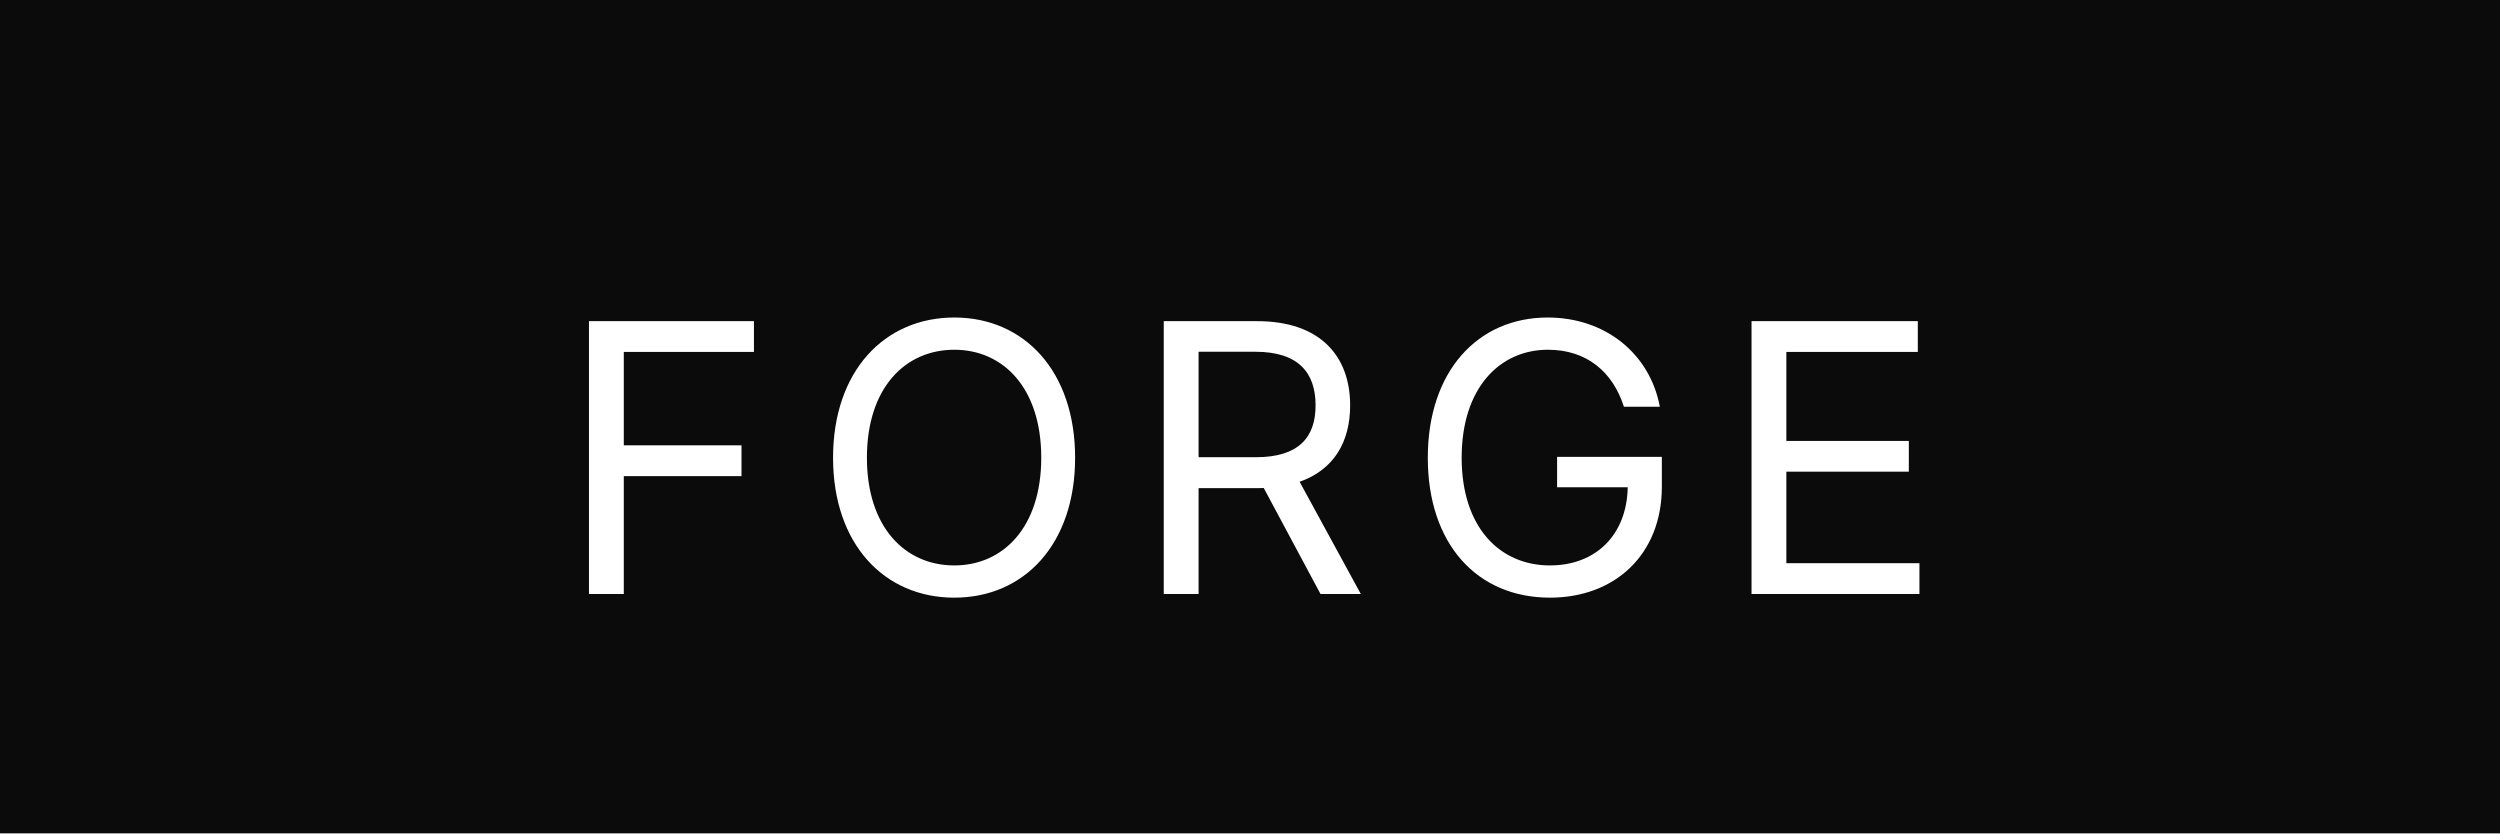
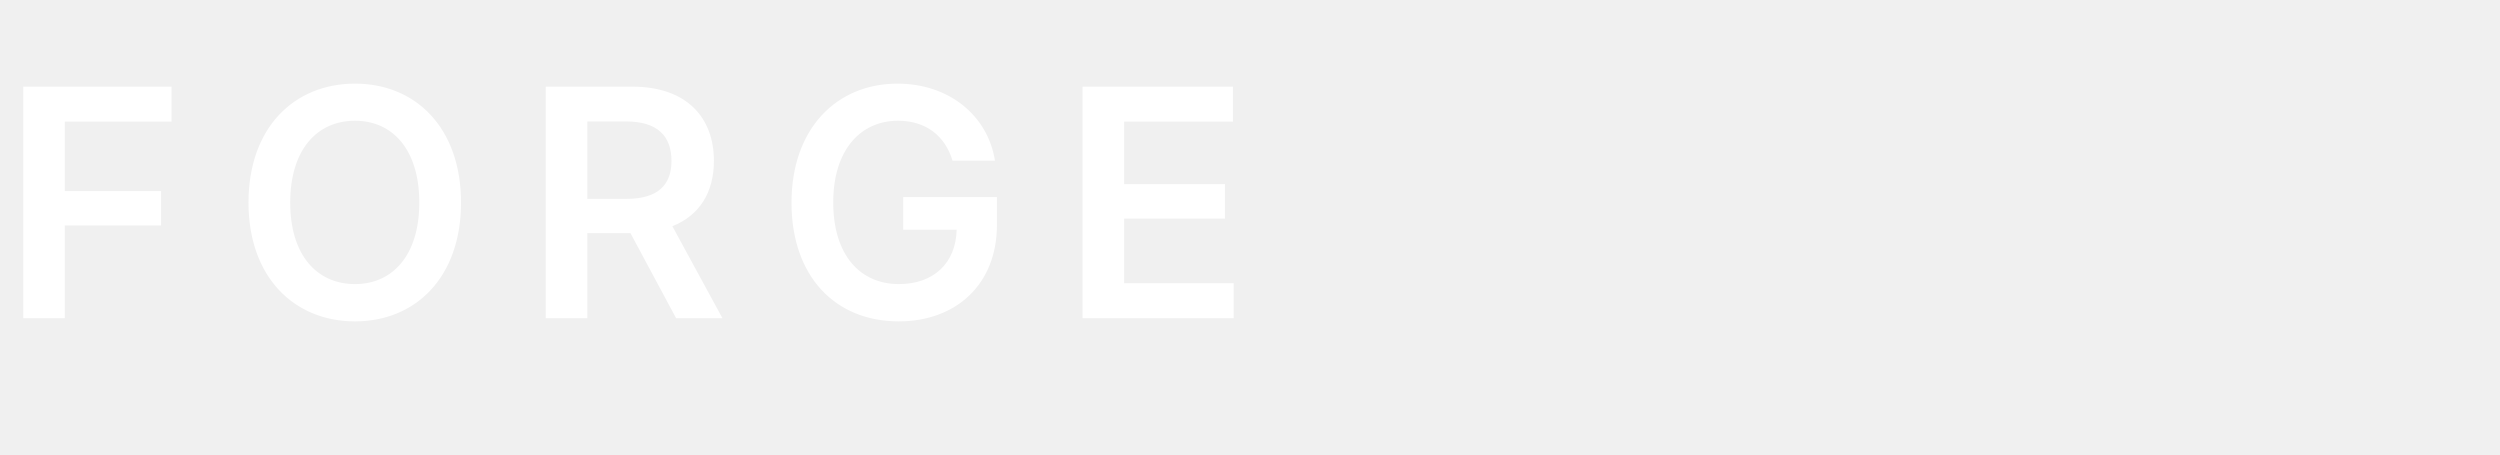
- <svg xmlns="http://www.w3.org/2000/svg" width="600" height="200" viewBox="0 0 600 200">
-   <rect width="100%" height="100%" fill="#0B0B0C" />
-   <text x="50%" y="55%" dominant-baseline="middle" text-anchor="middle" font-family="Inter, Helvetica, Arial, sans-serif" font-size="90" letter-spacing="8" fill="#FFFFFF">
+ <svg xmlns="http://www.w3.org/2000/svg" width="220" height="40" viewBox="0 0 220 40">
+   <text x="0" y="28" font-family="Inter, Helvetica, Arial, sans-serif" font-size="28" font-weight="600" letter-spacing="4" fill="#FFFFFF">
    FORGE
  </text>
</svg>
